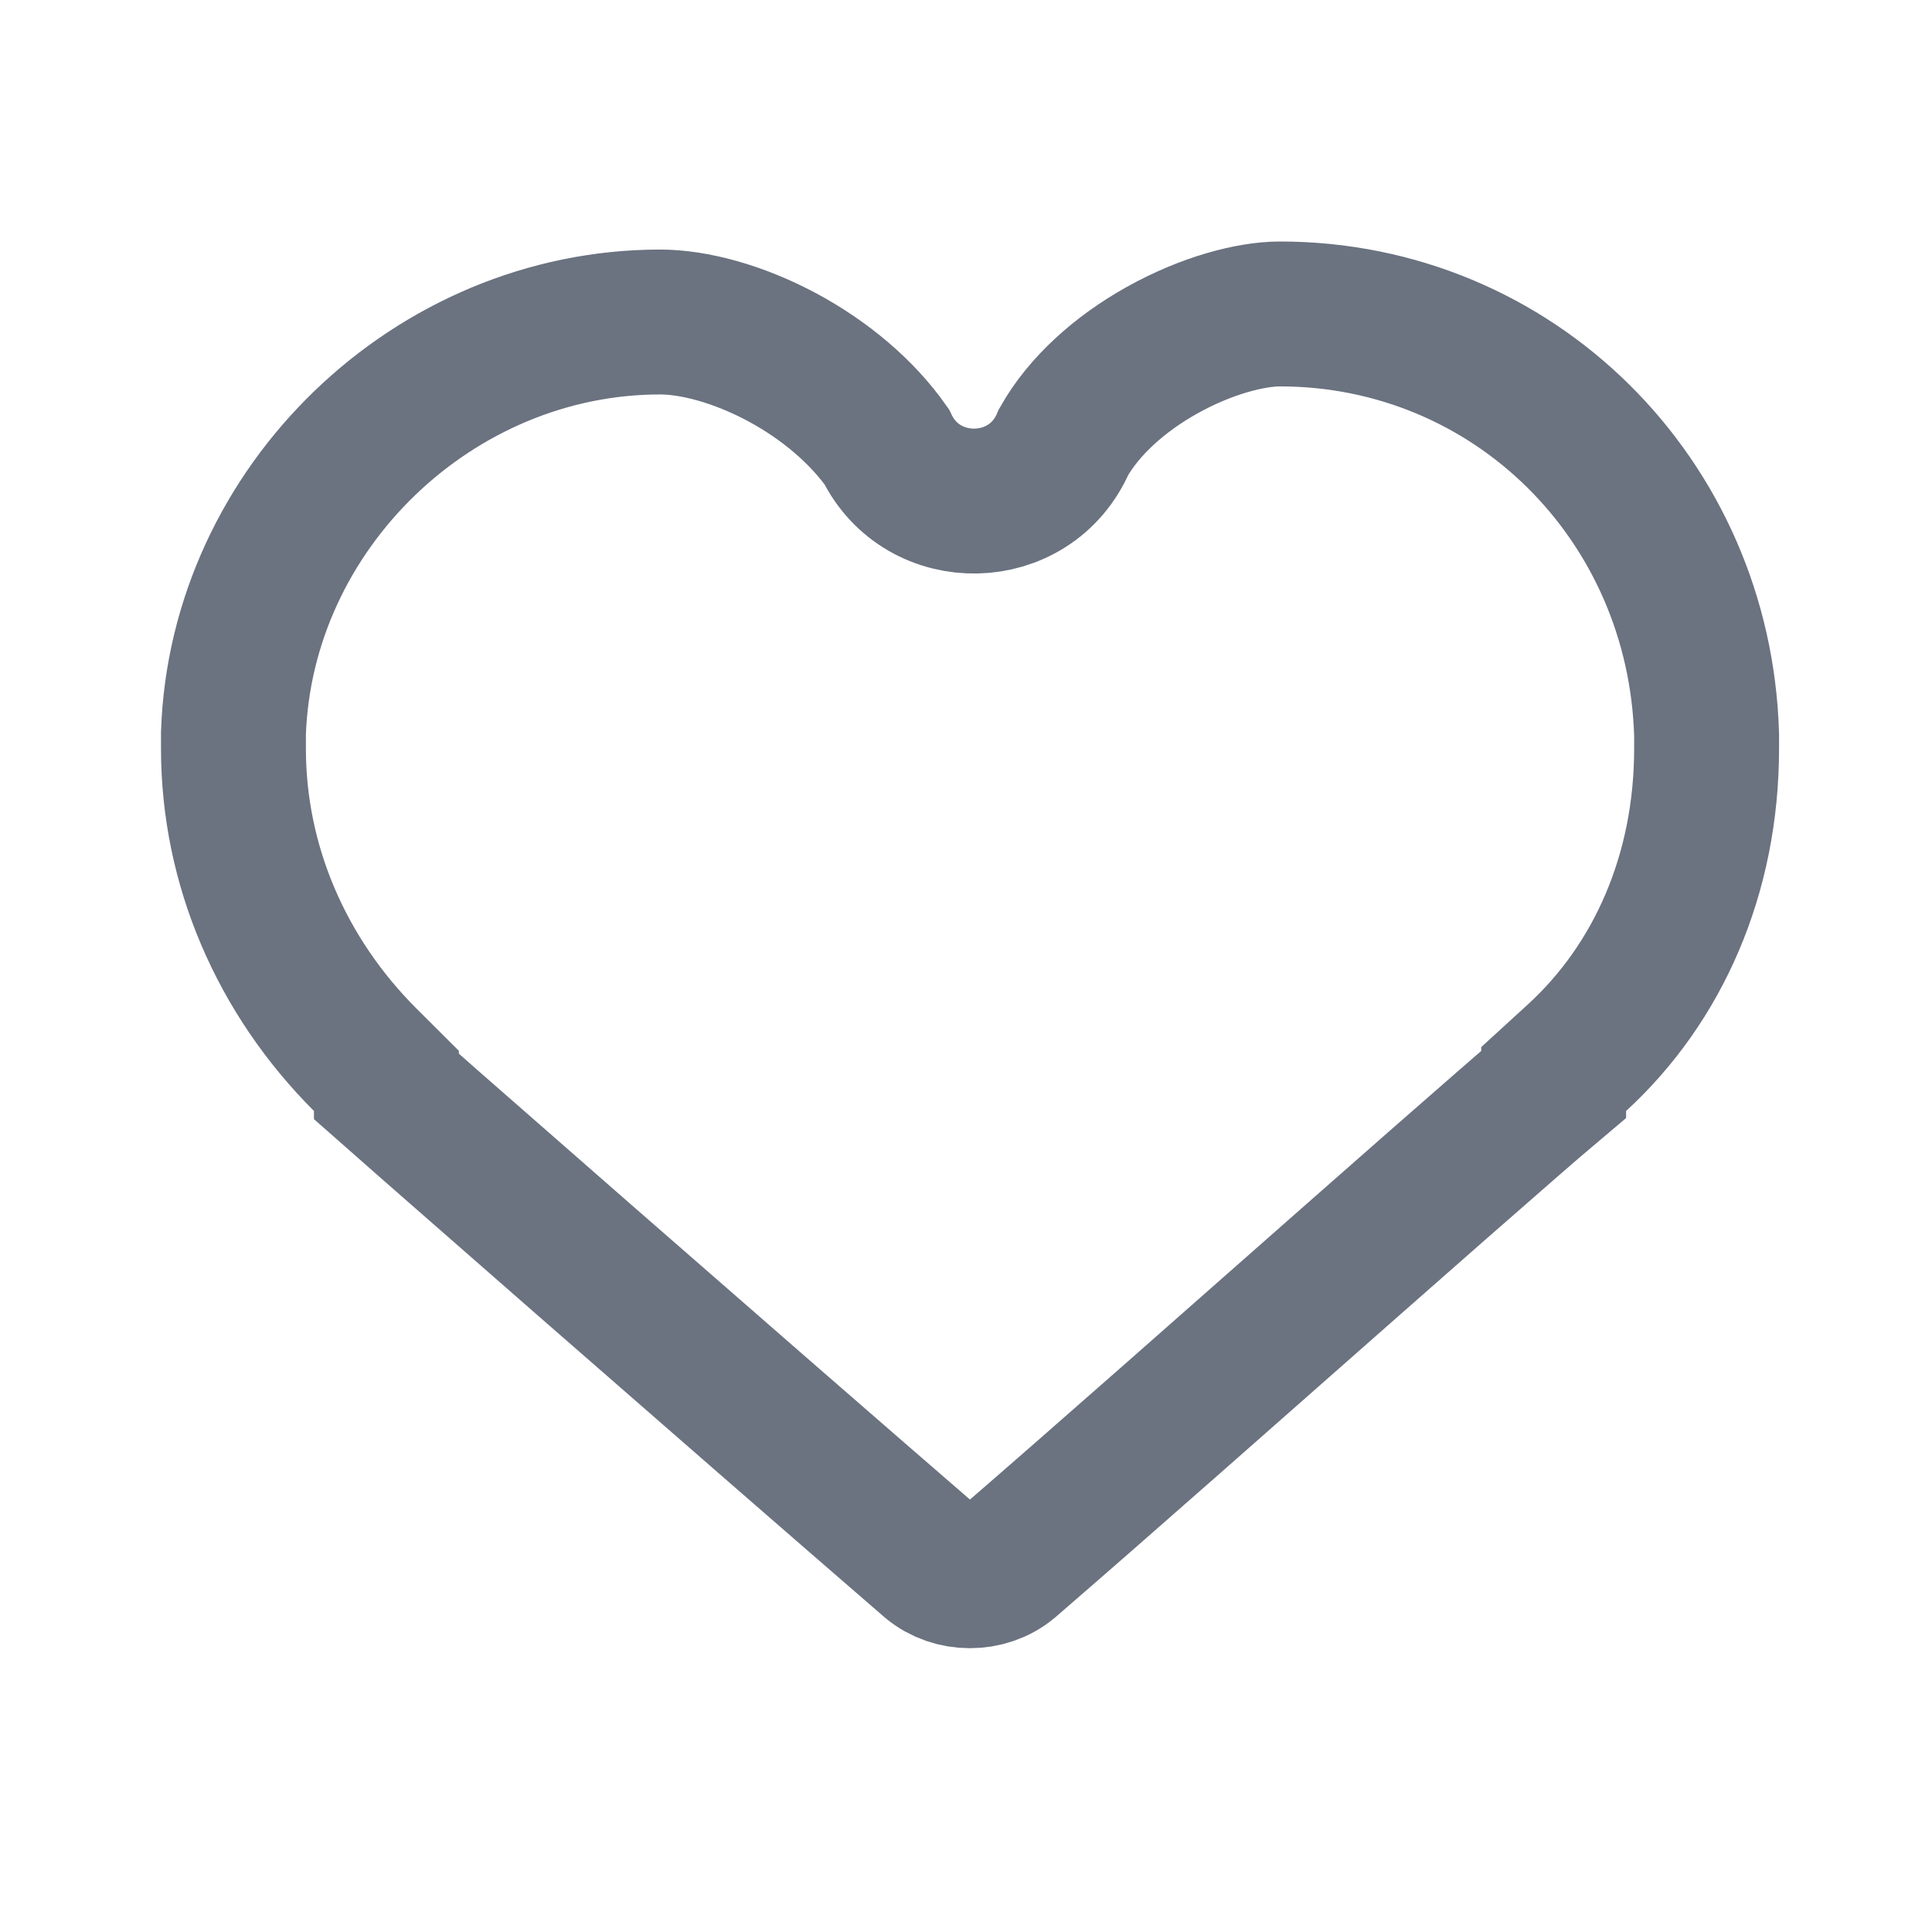
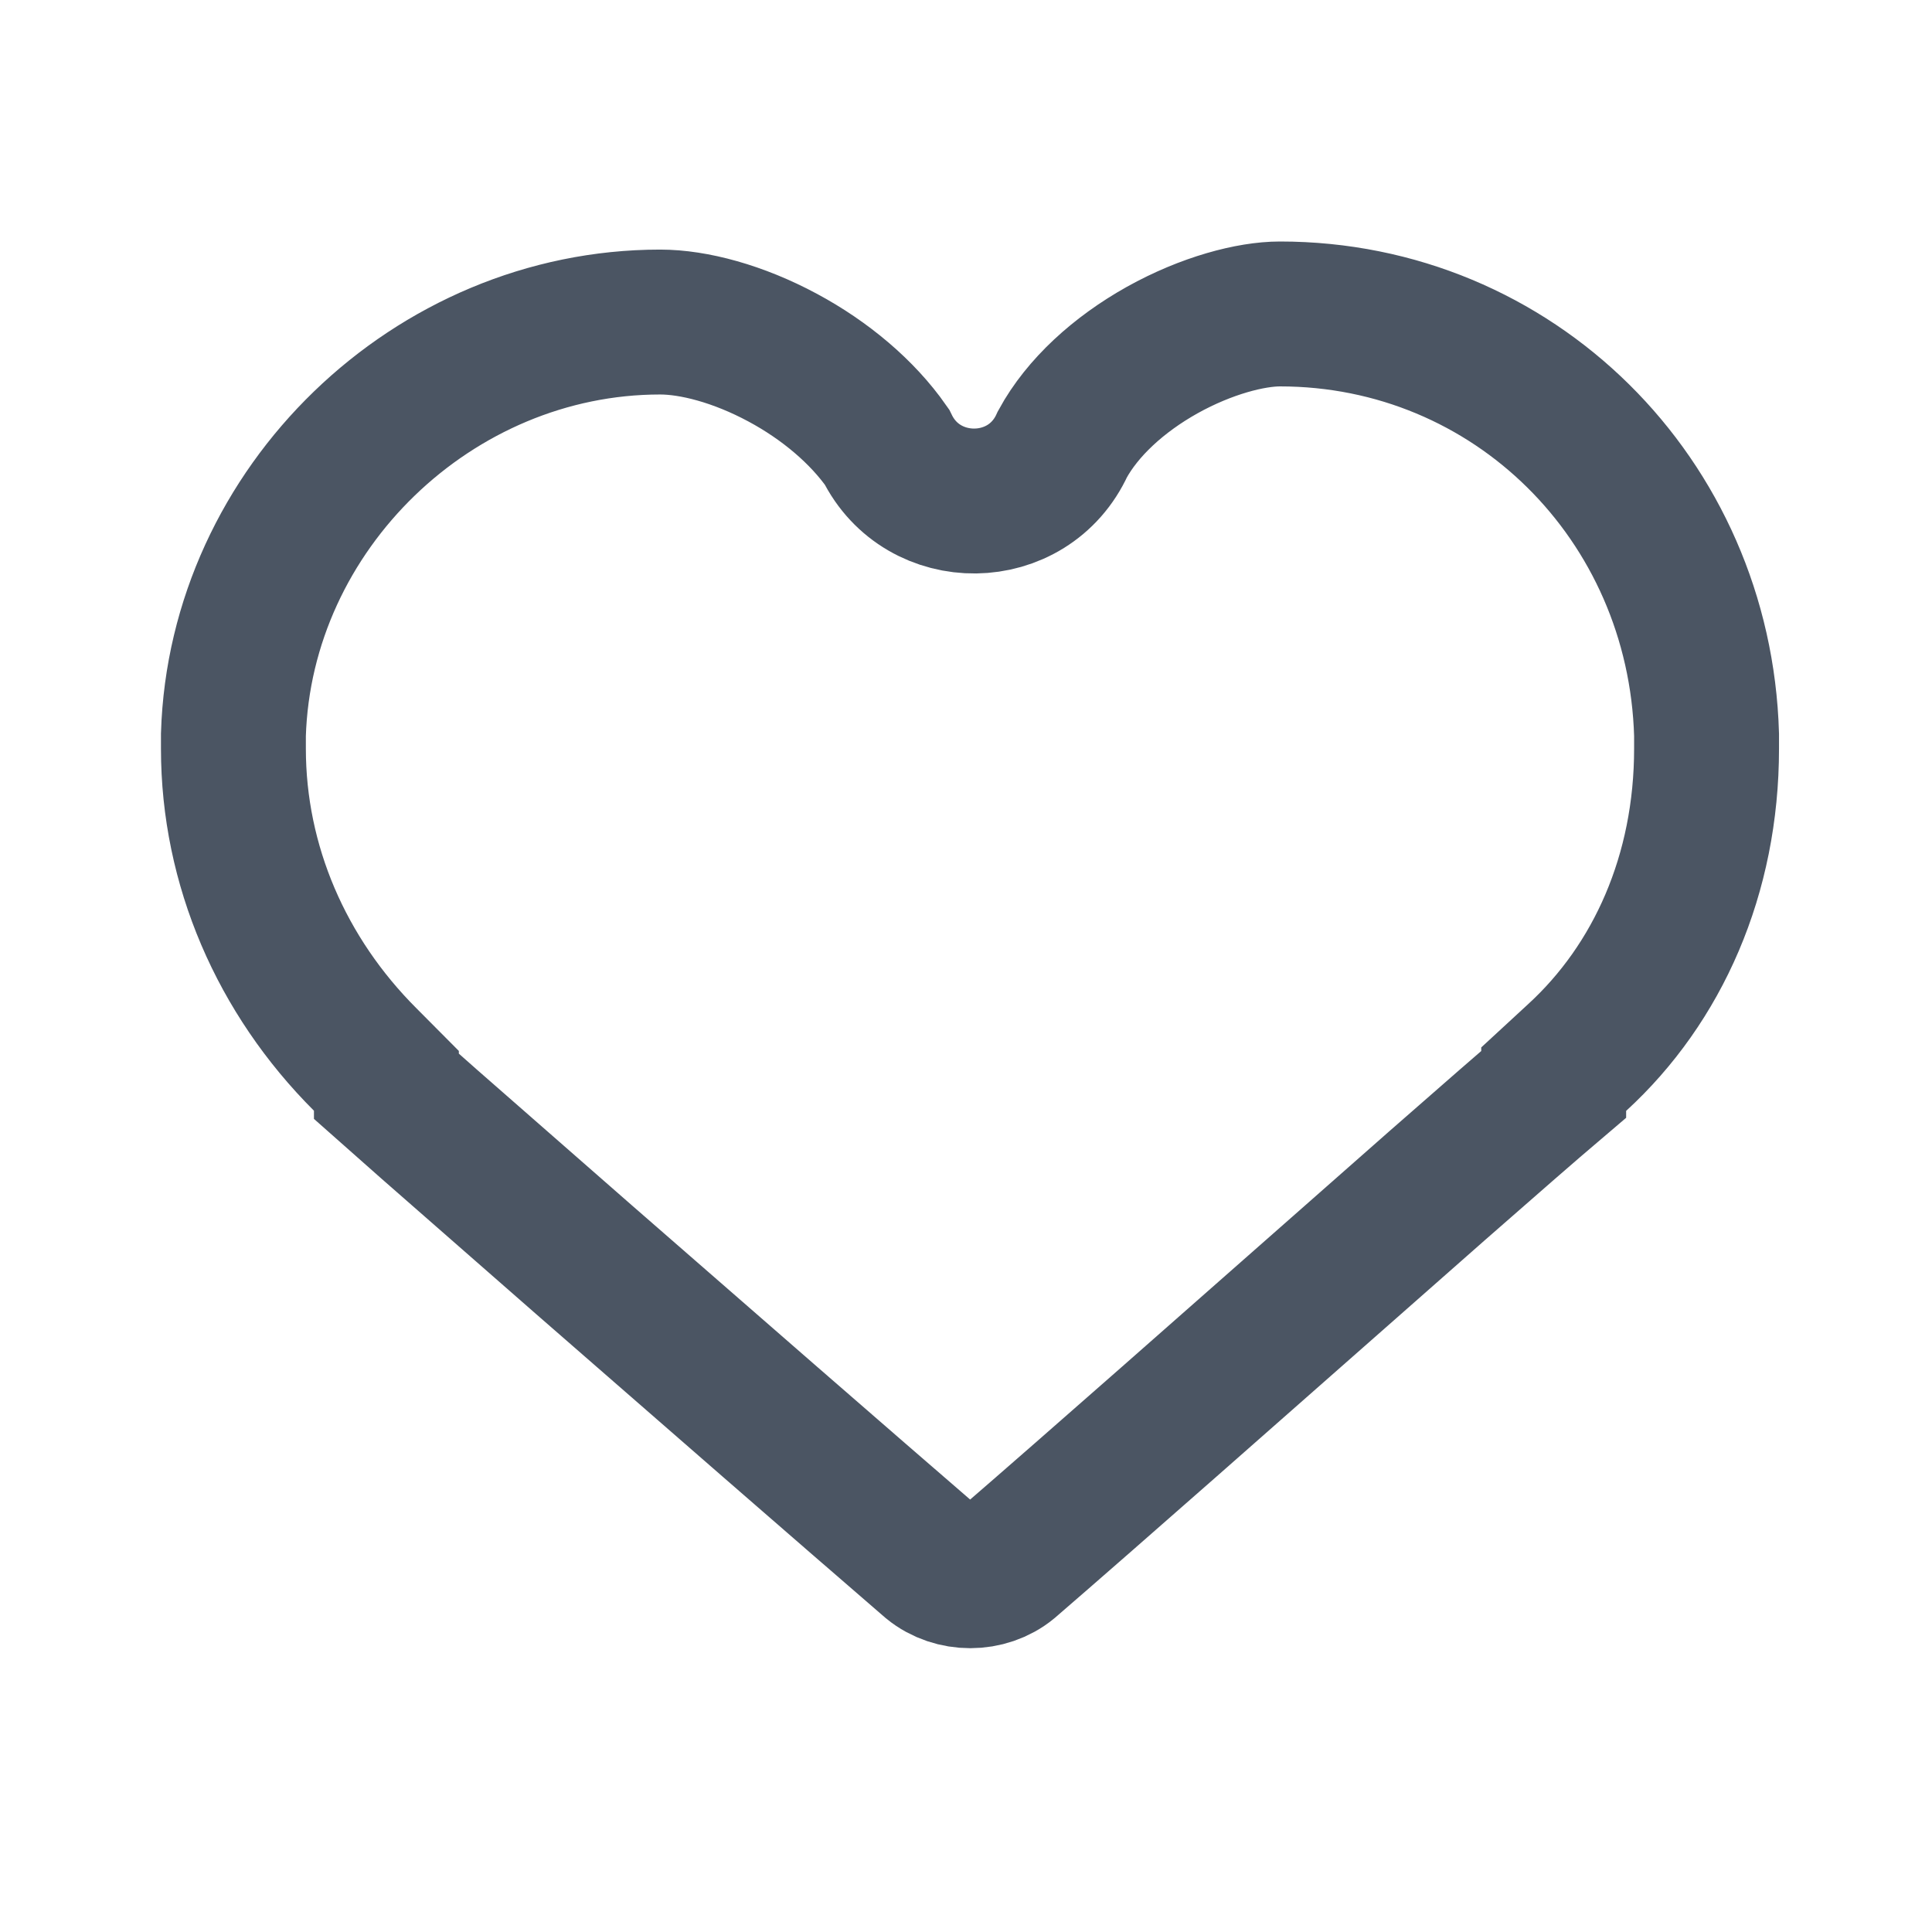
- <svg xmlns="http://www.w3.org/2000/svg" width="24" height="24" viewBox="0 0 24 24" fill="none">
-   <path d="M15.9 3.9C18.798 3.901 21.114 6.198 21.2 9.126V9.3C21.2 10.863 20.595 12.217 19.592 13.137L19.3 13.404V13.47C19.148 13.598 18.952 13.767 18.725 13.965C18.219 14.405 17.542 15 16.805 15.649C15.332 16.947 13.62 18.461 12.523 19.408C12.257 19.63 11.841 19.63 11.575 19.408C10.477 18.459 8.736 16.942 7.255 15.648C6.512 14.998 5.834 14.405 5.336 13.968C5.111 13.77 4.932 13.611 4.8 13.495V13.427L4.536 13.164C3.495 12.123 2.9 10.748 2.9 9.3V9.109C2.995 6.307 5.39 4 8.2 4C8.618 4 9.172 4.145 9.724 4.442C10.25 4.726 10.709 5.115 11.013 5.547C11.46 6.469 12.802 6.45 13.213 5.49C13.464 5.046 13.907 4.645 14.438 4.349C14.99 4.041 15.54 3.9 15.9 3.9Z" stroke="#6B7280" stroke-width="1.8" />
+ <svg xmlns="http://www.w3.org/2000/svg" width="16" height="16" viewBox="0 0 16 16" fill="none">
+   <path d="M10.6 2.6C12.532 2.6 14.076 4.132 14.133 6.084V6.2C14.133 7.242 13.73 8.145 13.061 8.758L12.867 8.937V8.98C12.766 9.066 12.635 9.178 12.484 9.31C12.147 9.603 11.695 10 11.204 10.434C10.222 11.299 9.08 12.308 8.349 12.94C8.173 13.086 7.899 13.086 7.721 12.941C6.989 12.309 5.826 11.296 4.836 10.432C4.341 9.999 3.889 9.603 3.557 9.312C3.407 9.18 3.287 9.073 3.2 8.996V8.951L3.025 8.775C2.331 8.082 1.933 7.166 1.933 6.2V6.085C1.99 4.211 3.589 2.667 5.467 2.667C5.745 2.667 6.114 2.764 6.482 2.962C6.834 3.151 7.142 3.411 7.344 3.7C7.641 4.306 8.517 4.299 8.799 3.678C8.964 3.375 9.264 3.101 9.625 2.899C9.993 2.694 10.36 2.6 10.6 2.6Z" stroke="#4B5563" stroke-width="1.2" />
</svg>
